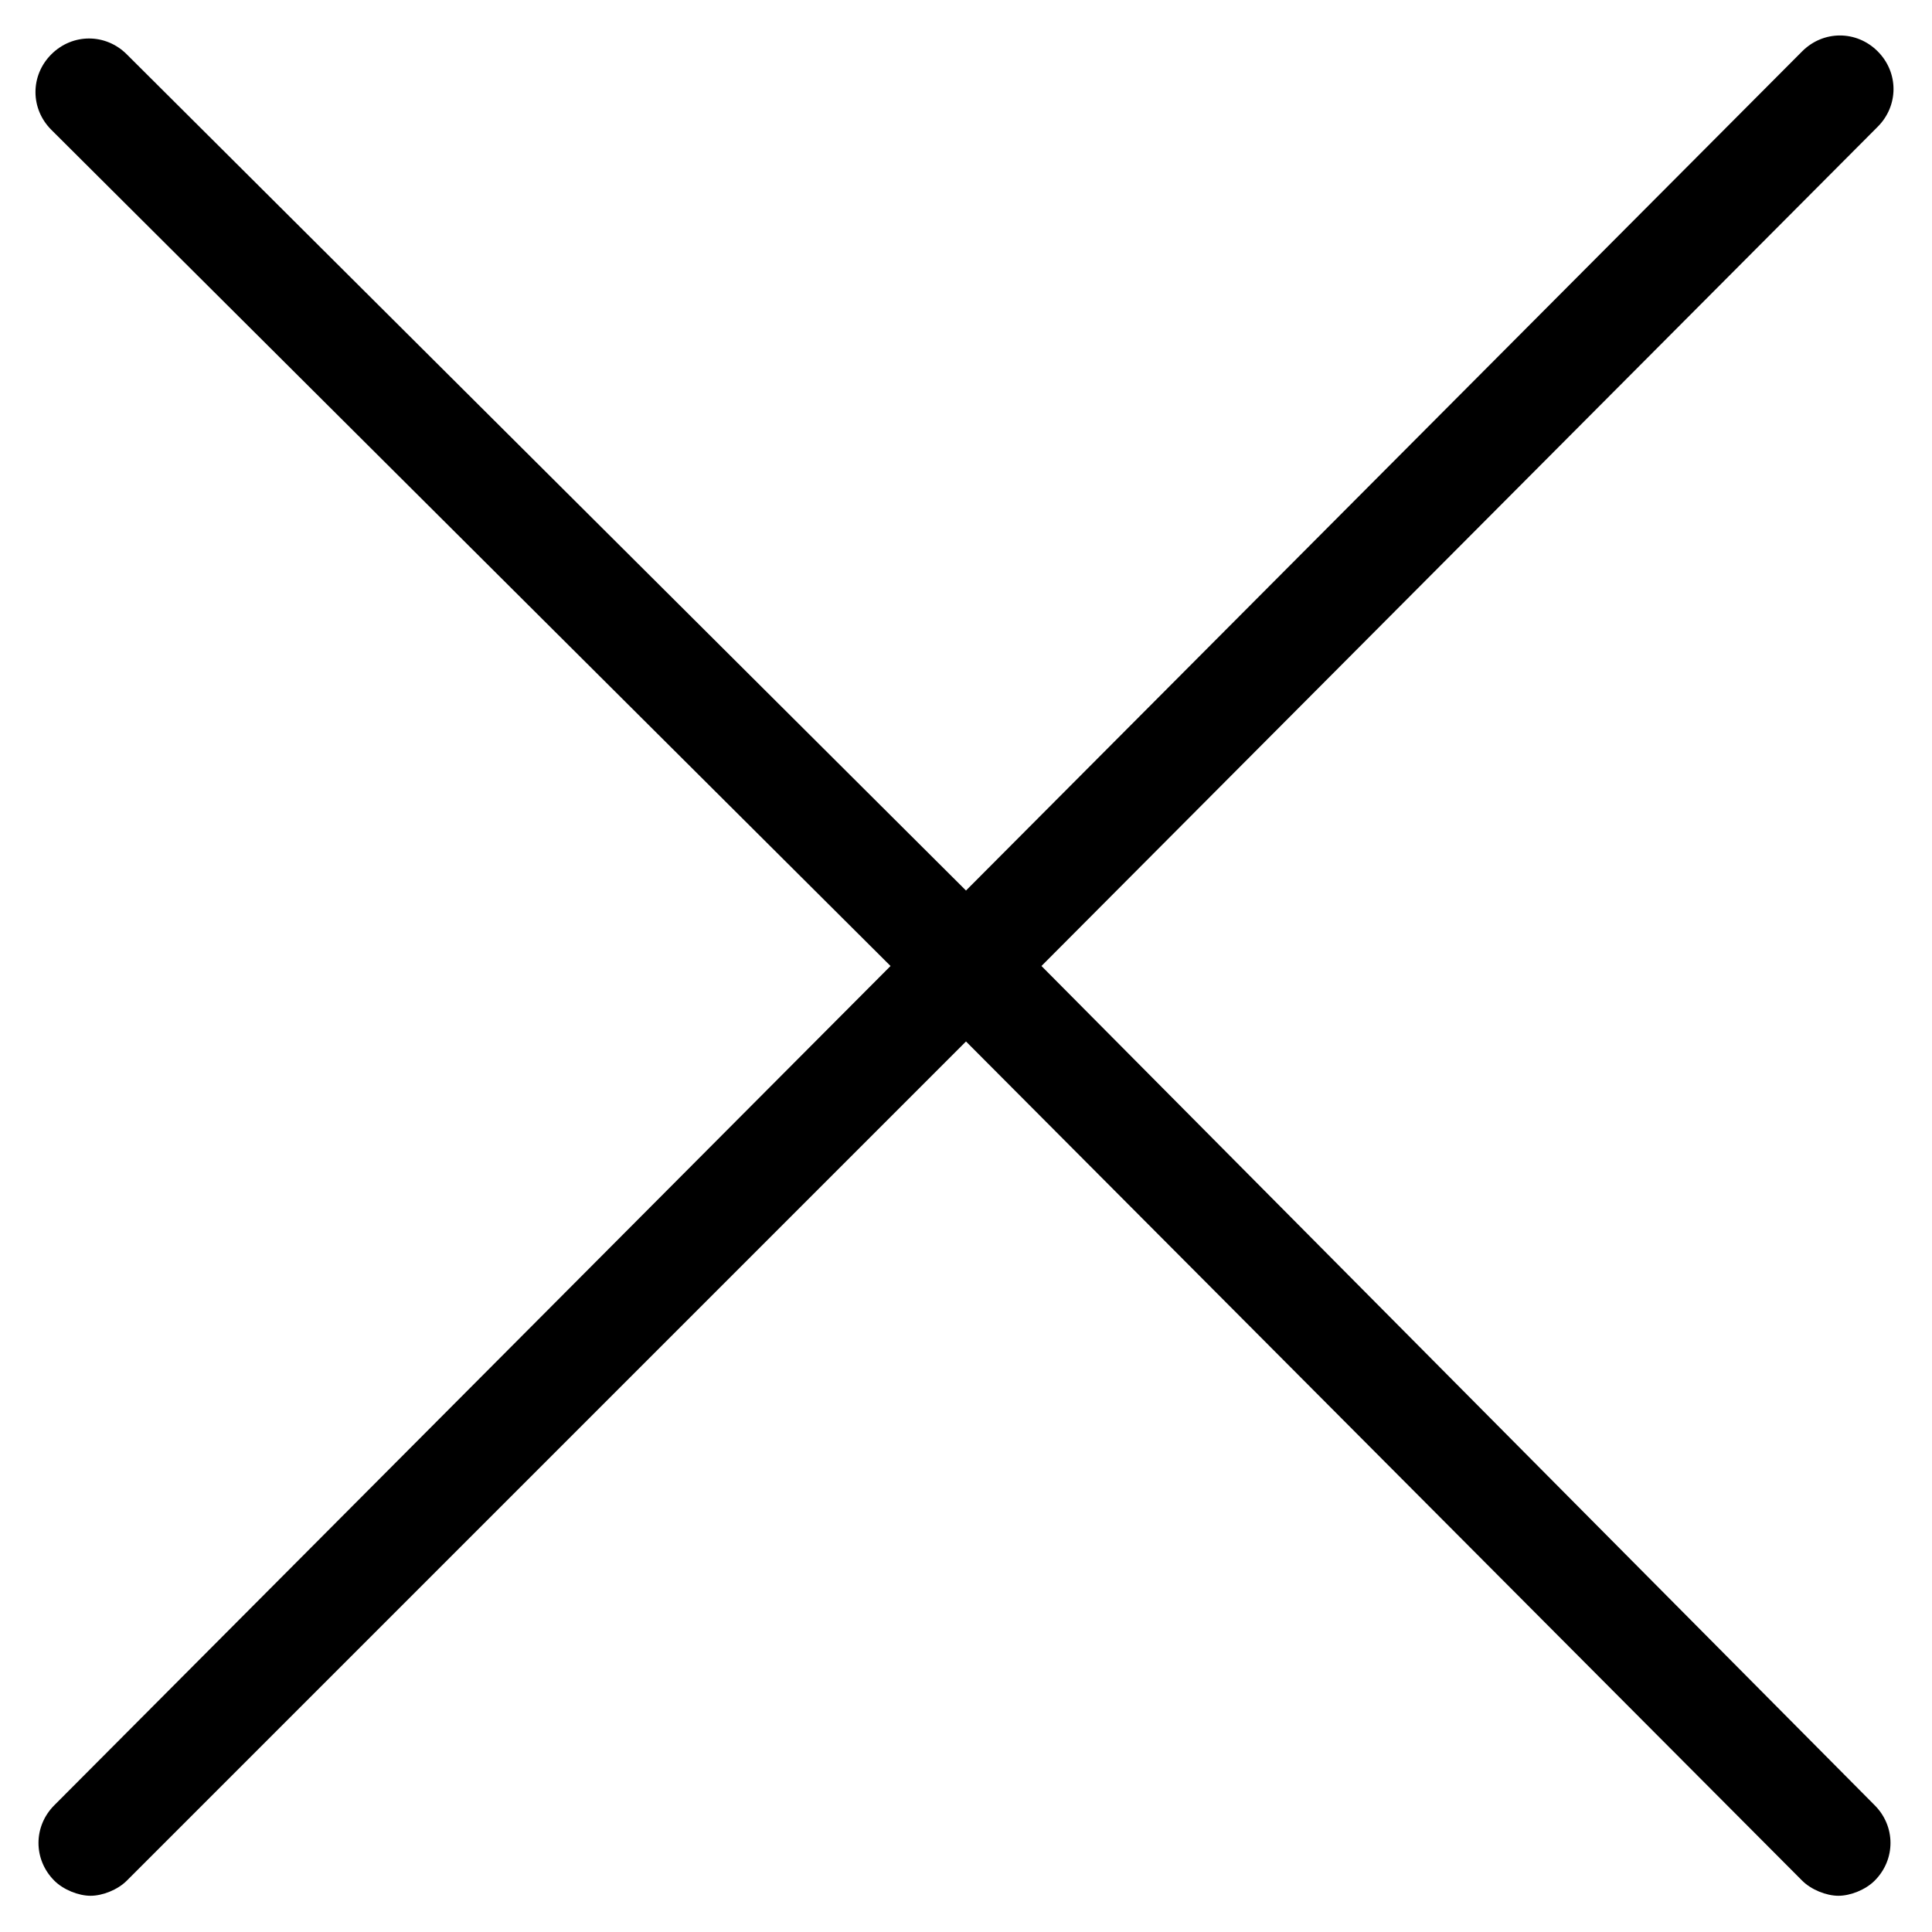
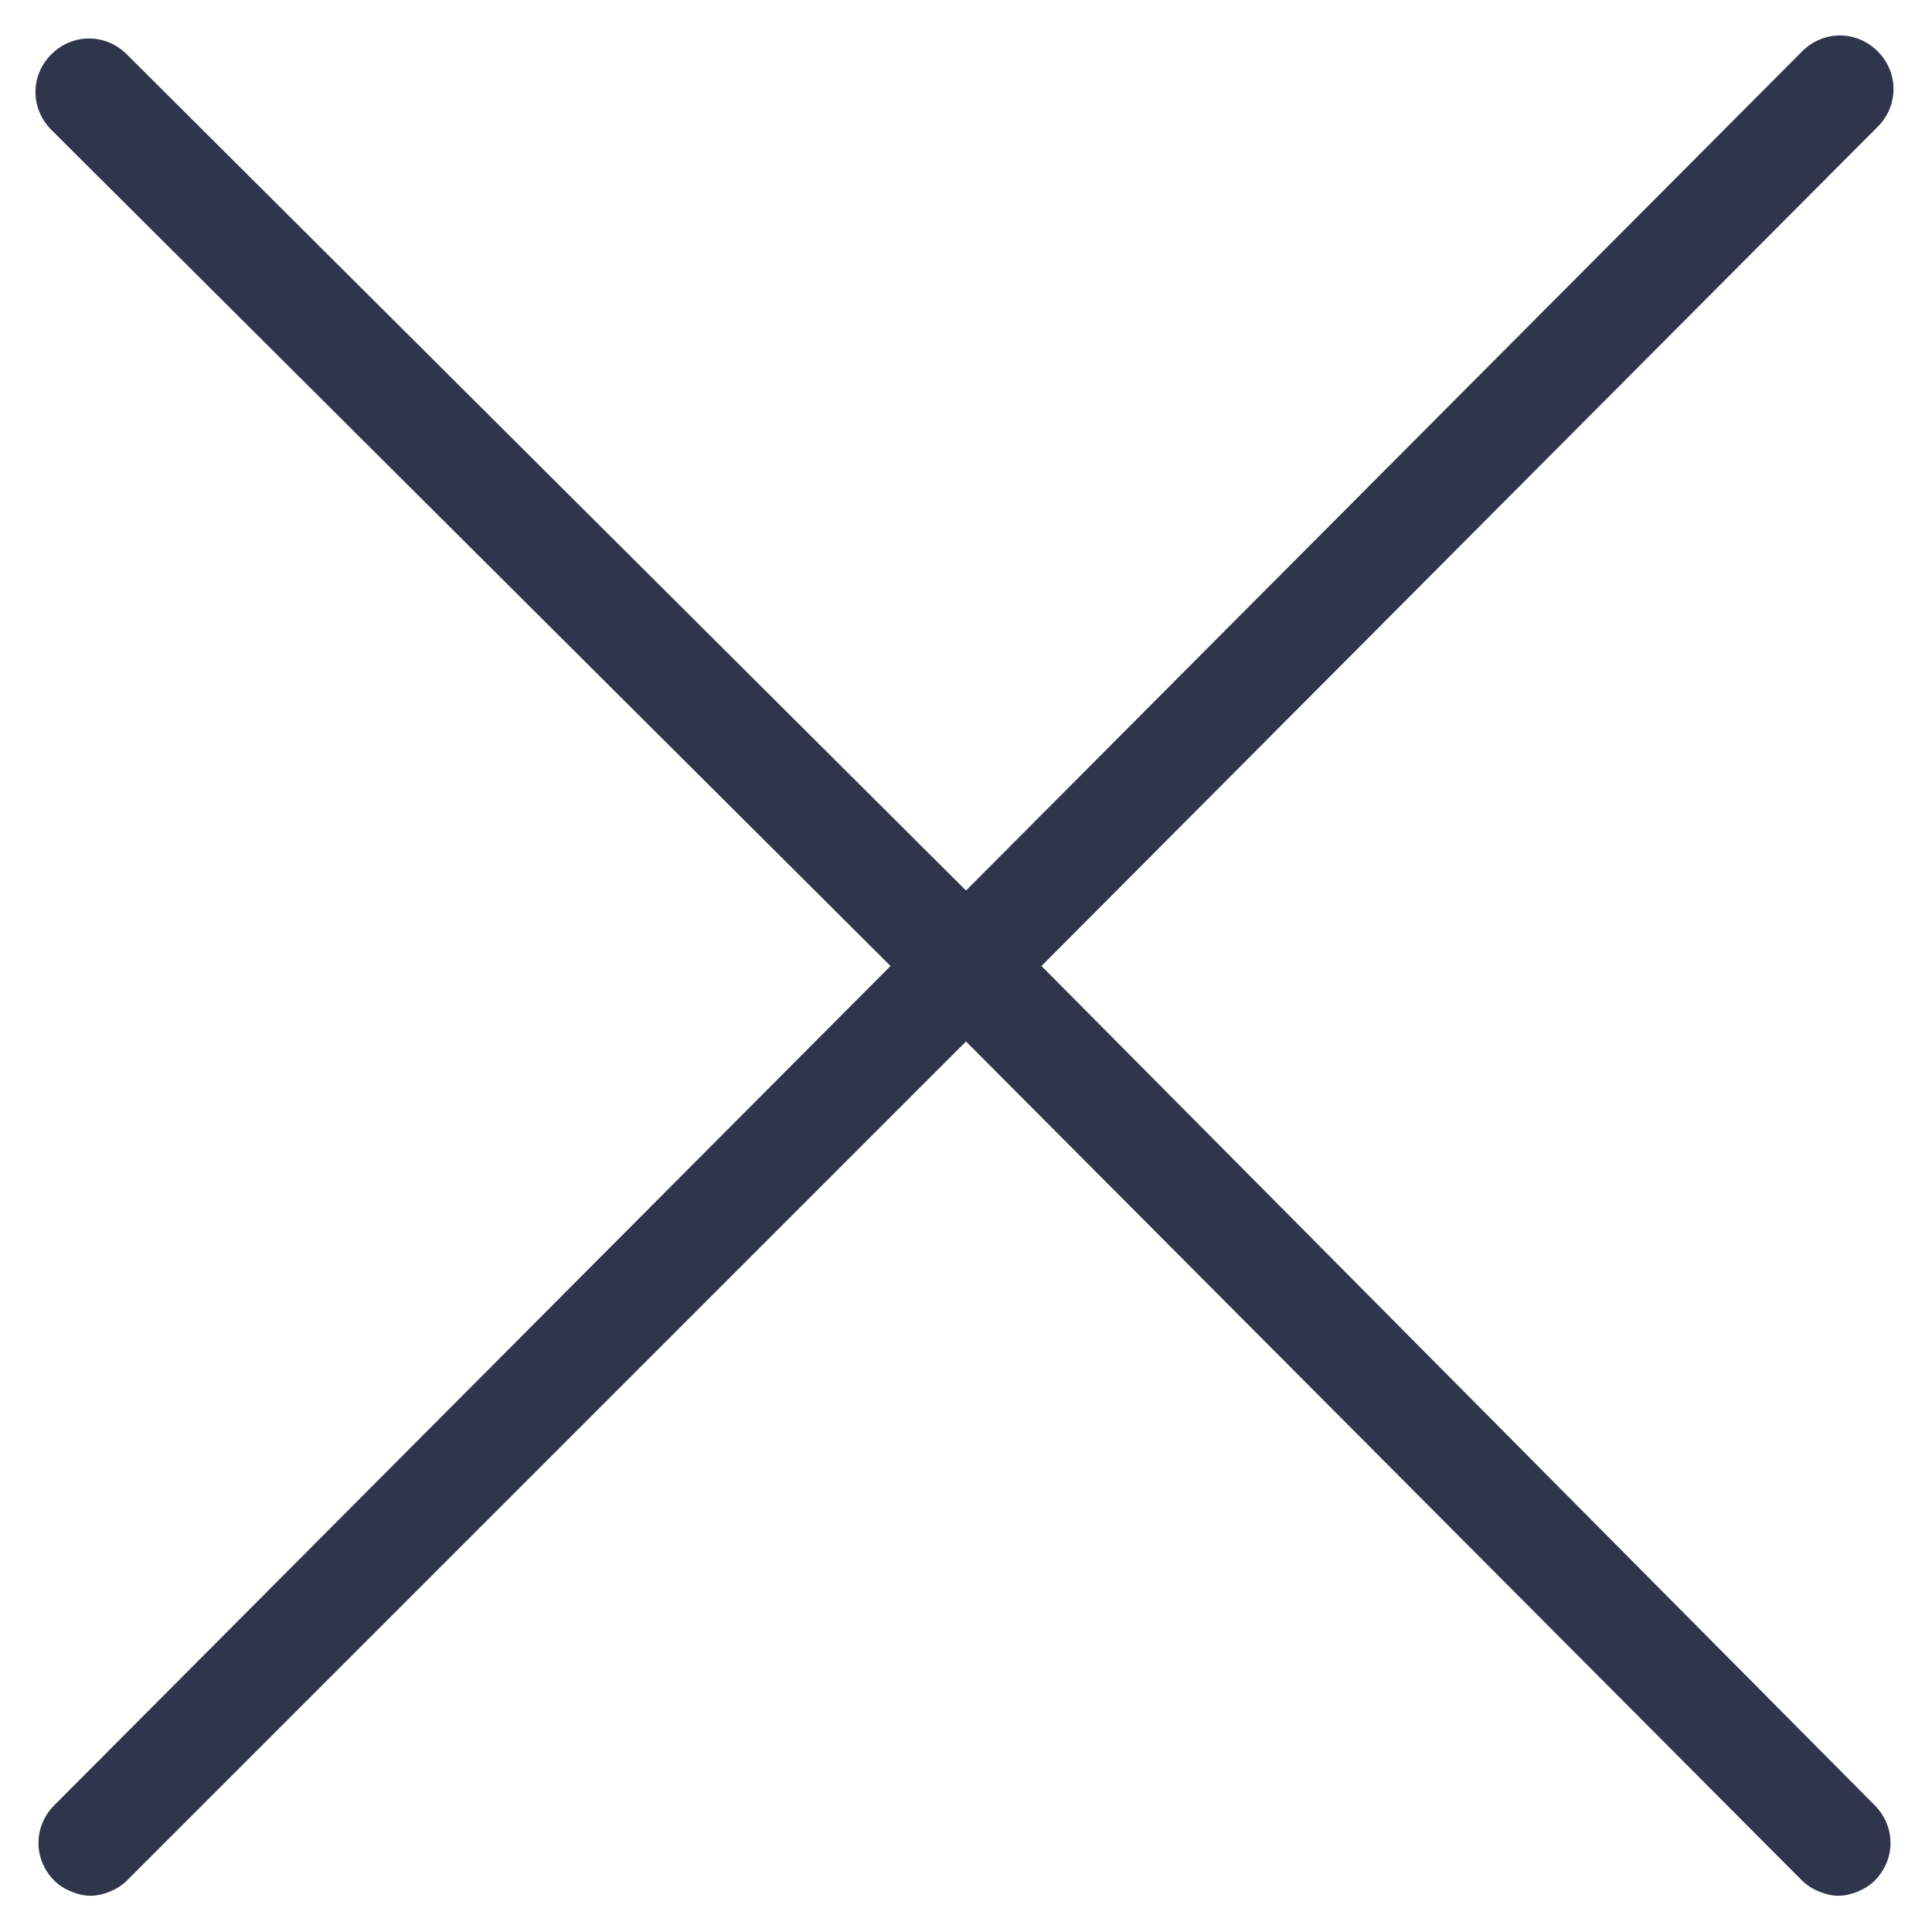
- <svg xmlns="http://www.w3.org/2000/svg" fill="#000000" width="52" height="52" version="1.1" id="lni_lni-close" x="0px" y="0px" viewBox="0 0 64 64" style="enable-background:new 0 0 64 64;" xml:space="preserve">
+ <svg xmlns="http://www.w3.org/2000/svg" fill="#2f354b" width="52" height="52" version="1.1" id="lni_lni-close" x="0px" y="0px" viewBox="0 0 64 64" style="enable-background:new 0 0 64 64;" xml:space="preserve">
  <path d="M34.5,32L62.2,4.2c0.7-0.7,0.7-1.8,0-2.5c-0.7-0.7-1.8-0.7-2.5,0L32,29.5L4.2,1.8c-0.7-0.7-1.8-0.7-2.5,0  c-0.7,0.7-0.7,1.8,0,2.5L29.5,32L1.8,59.8c-0.7,0.7-0.7,1.8,0,2.5c0.3,0.3,0.8,0.5,1.2,0.5s0.9-0.2,1.2-0.5L32,34.5l27.7,27.8  c0.3,0.3,0.8,0.5,1.2,0.5c0.4,0,0.9-0.2,1.2-0.5c0.7-0.7,0.7-1.8,0-2.5L34.5,32z" />
</svg>
